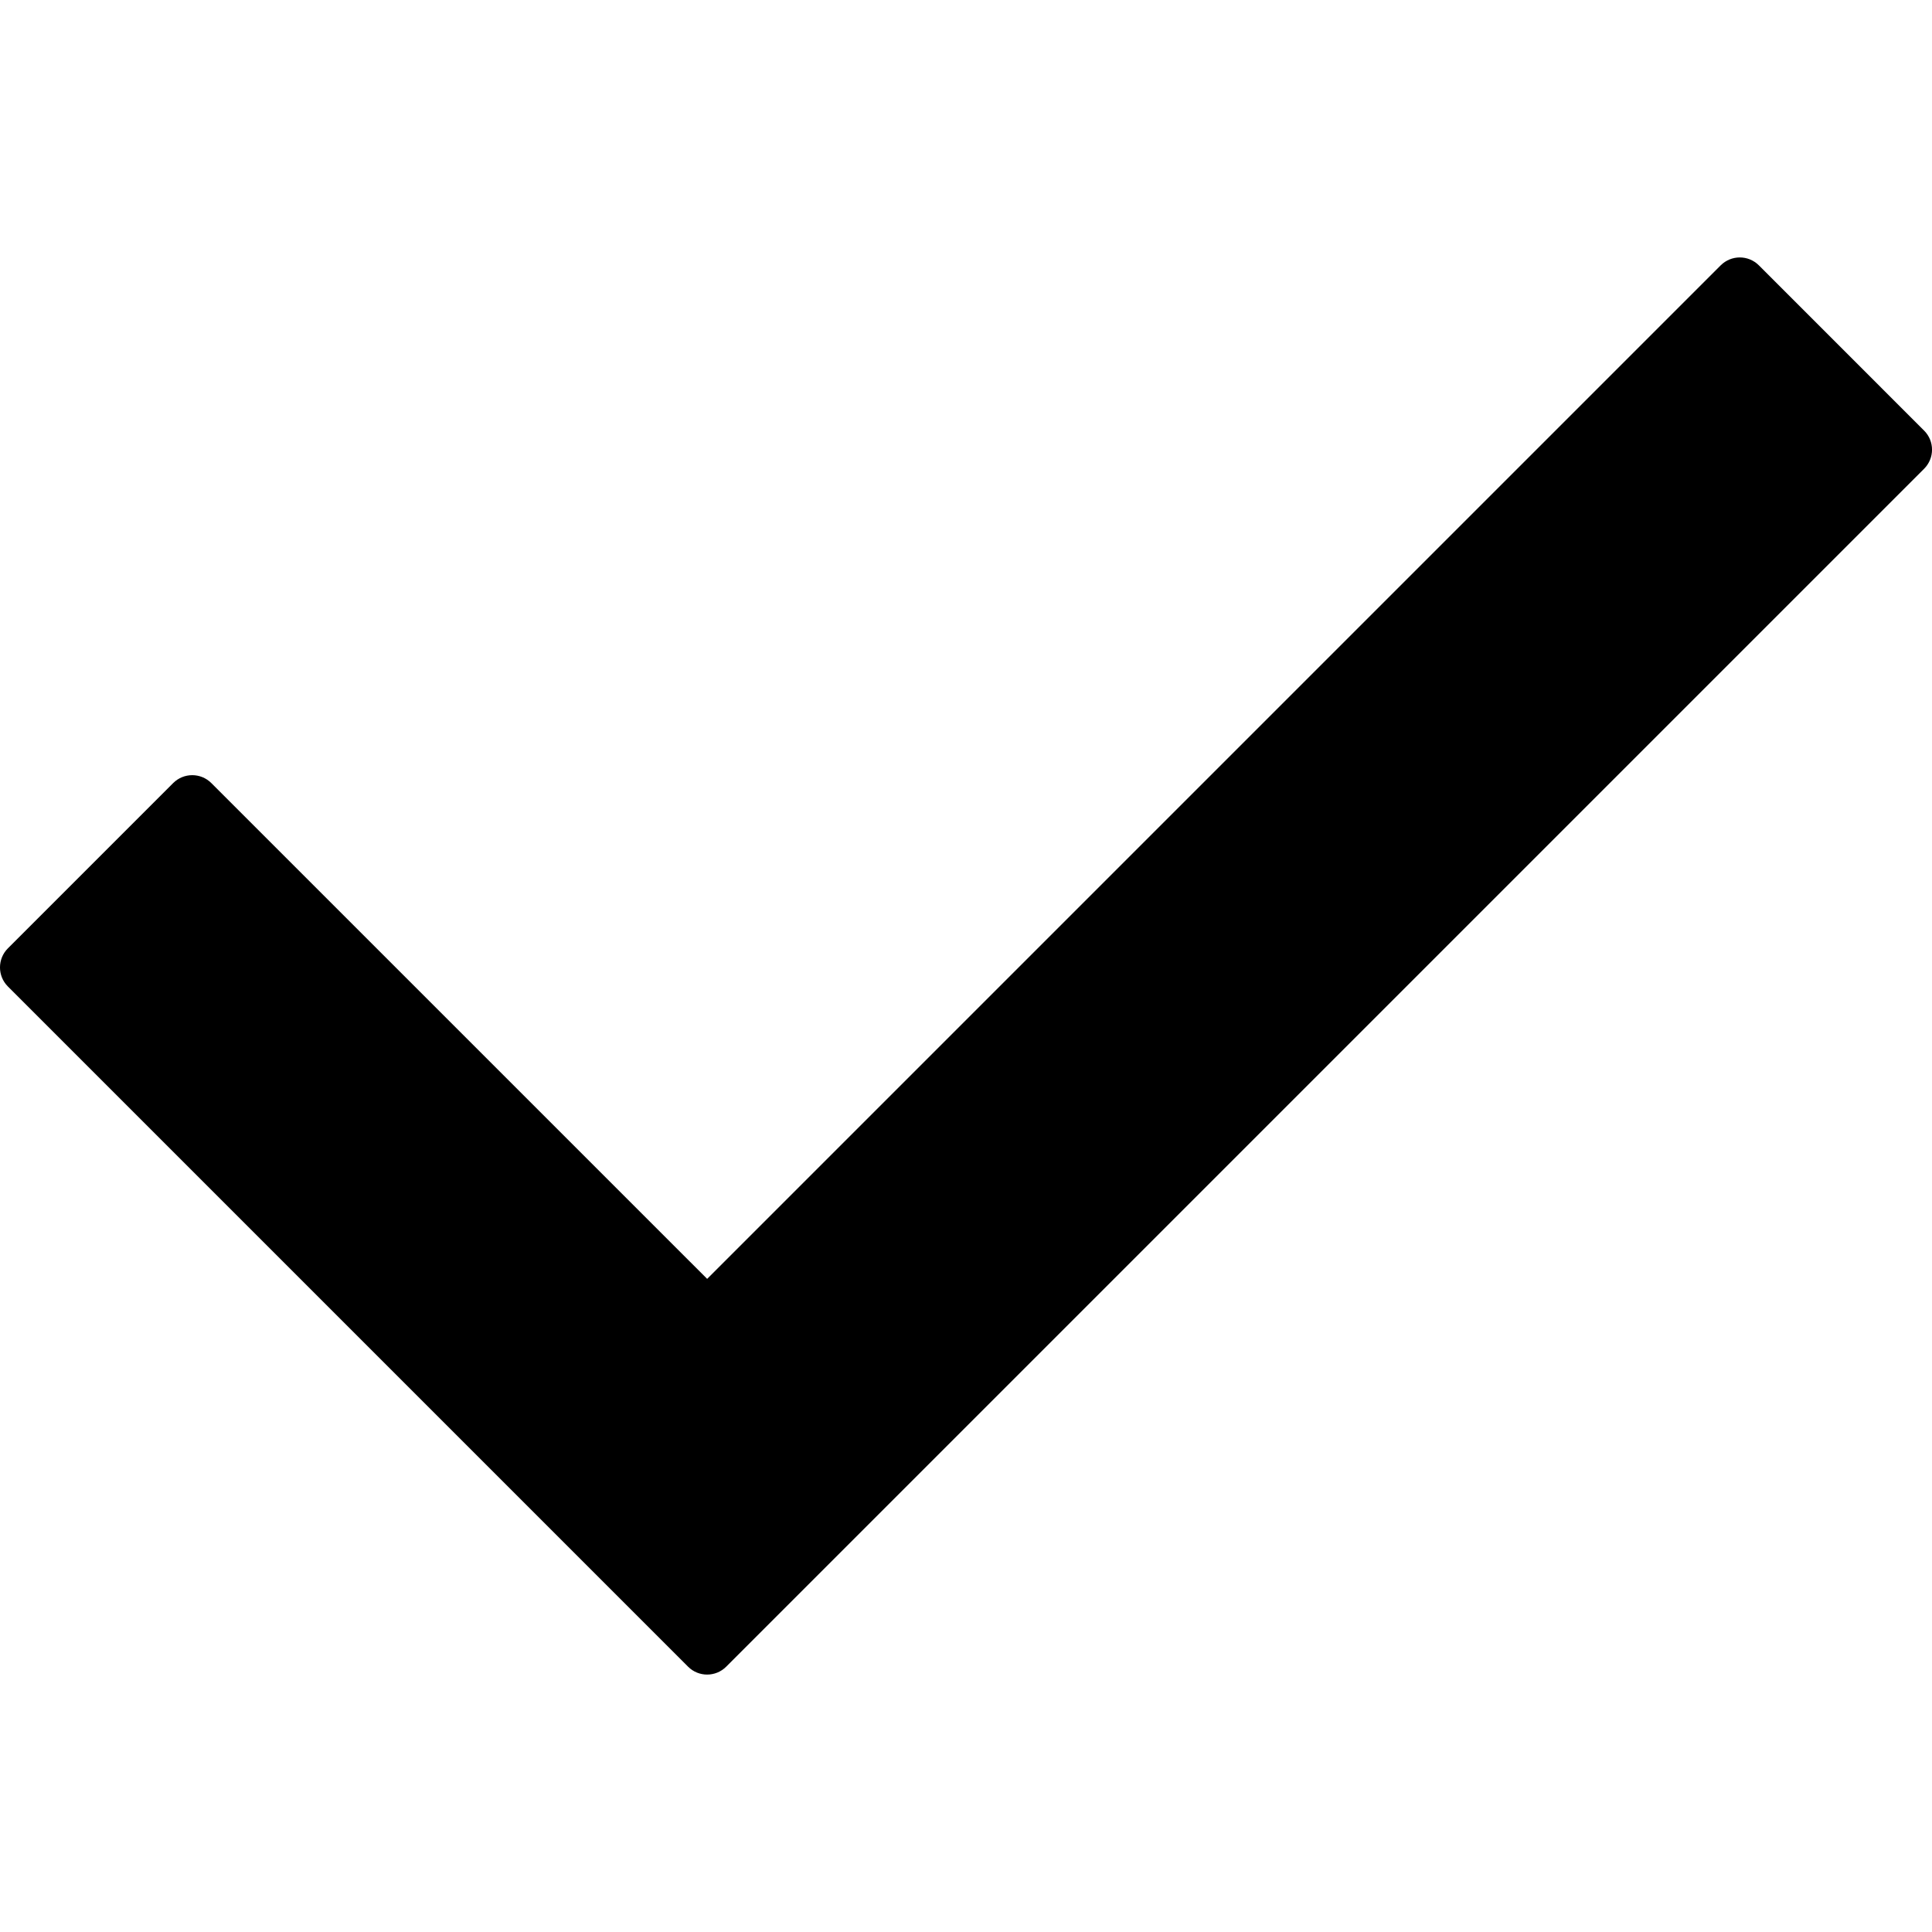
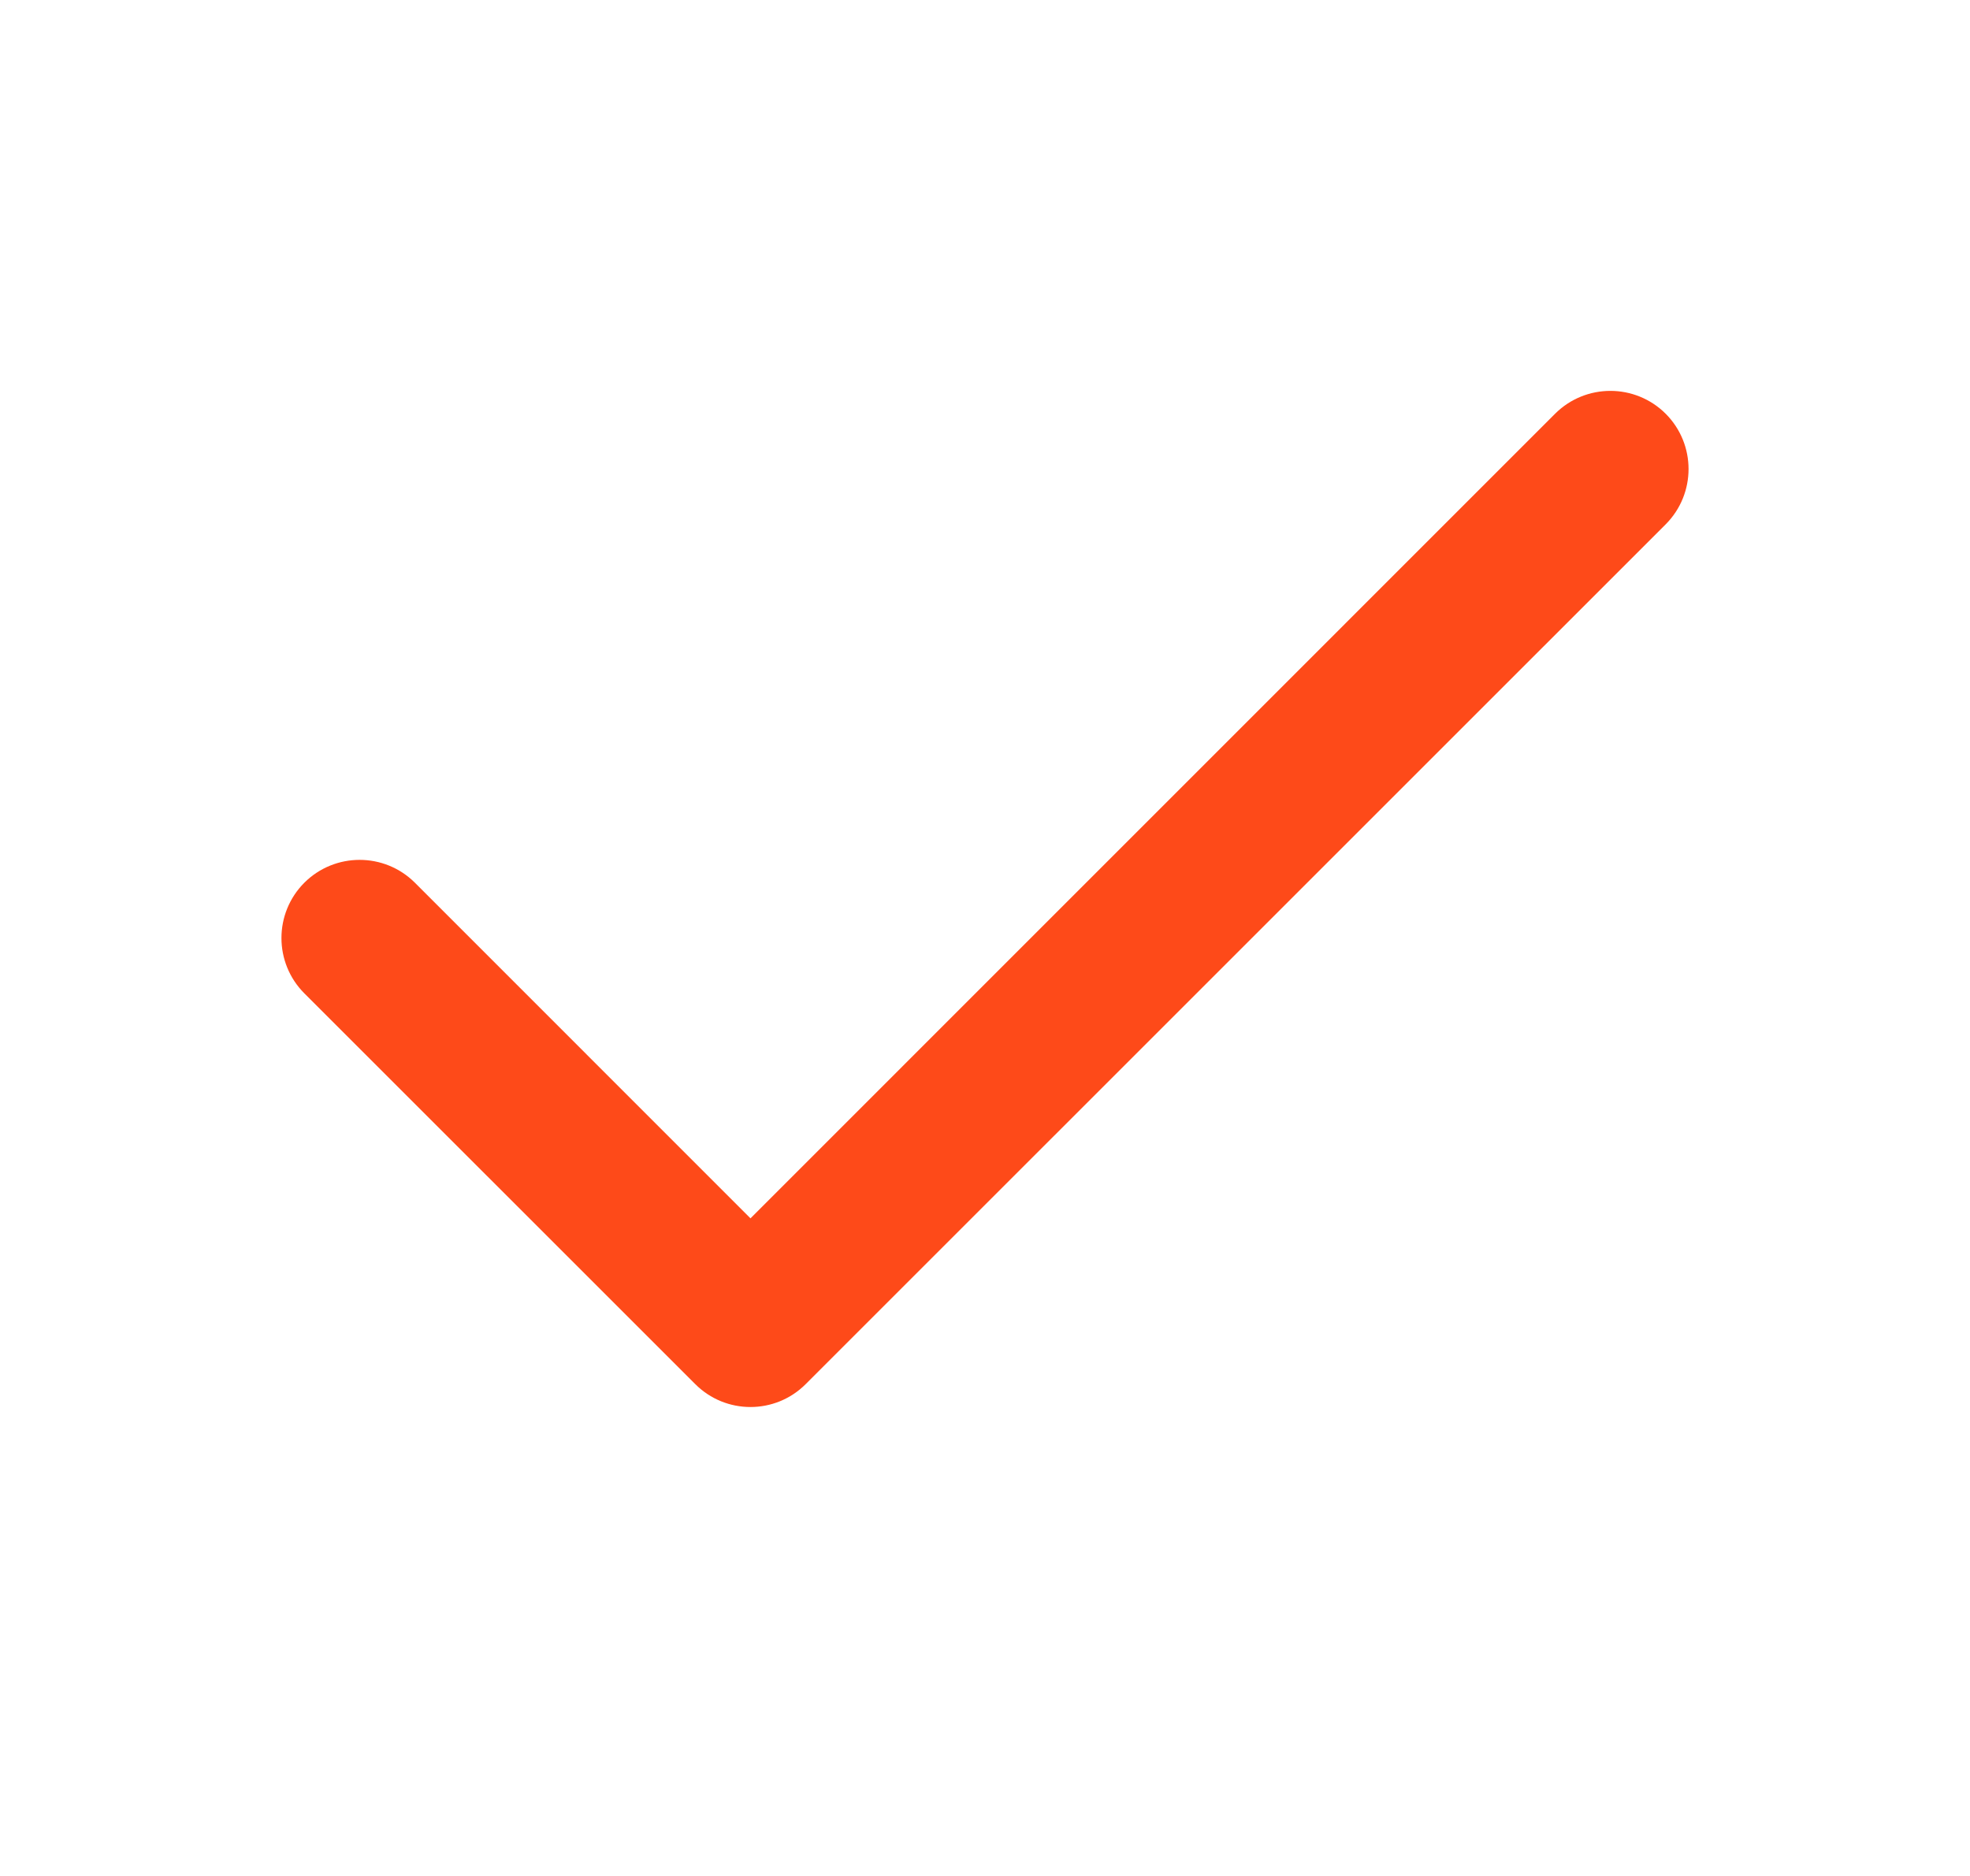
- <svg xmlns="http://www.w3.org/2000/svg" fill="#000000" version="1.1" id="Capa_1" width="800px" height="800px" viewBox="0 0 78.369 78.369" xml:space="preserve">
-   <g>
-     <path d="M78.049,19.015L29.458,67.606c-0.428,0.428-1.121,0.428-1.548,0L0.32,40.015c-0.427-0.426-0.427-1.119,0-1.547l6.704-6.704   c0.428-0.427,1.121-0.427,1.548,0l20.113,20.112l41.113-41.113c0.429-0.427,1.12-0.427,1.548,0l6.703,6.704   C78.477,17.894,78.477,18.586,78.049,19.015z" />
-   </g>
+ <svg xmlns="http://www.w3.org/2000/svg" width="21" height="20" viewBox="0 0 21 20" fill="none">
+   <path fill-rule="evenodd" clip-rule="evenodd" d="M17.756 4.411C18.081 4.737 18.081 5.264 17.756 5.59L8.589 14.756C8.264 15.082 7.736 15.082 7.411 14.756L3.244 10.59C2.919 10.264 2.919 9.737 3.244 9.411C3.57 9.086 4.097 9.086 4.423 9.411L8 12.989L16.577 4.411C16.903 4.086 17.43 4.086 17.756 4.411Z" fill="#FE4A19" />
</svg>
